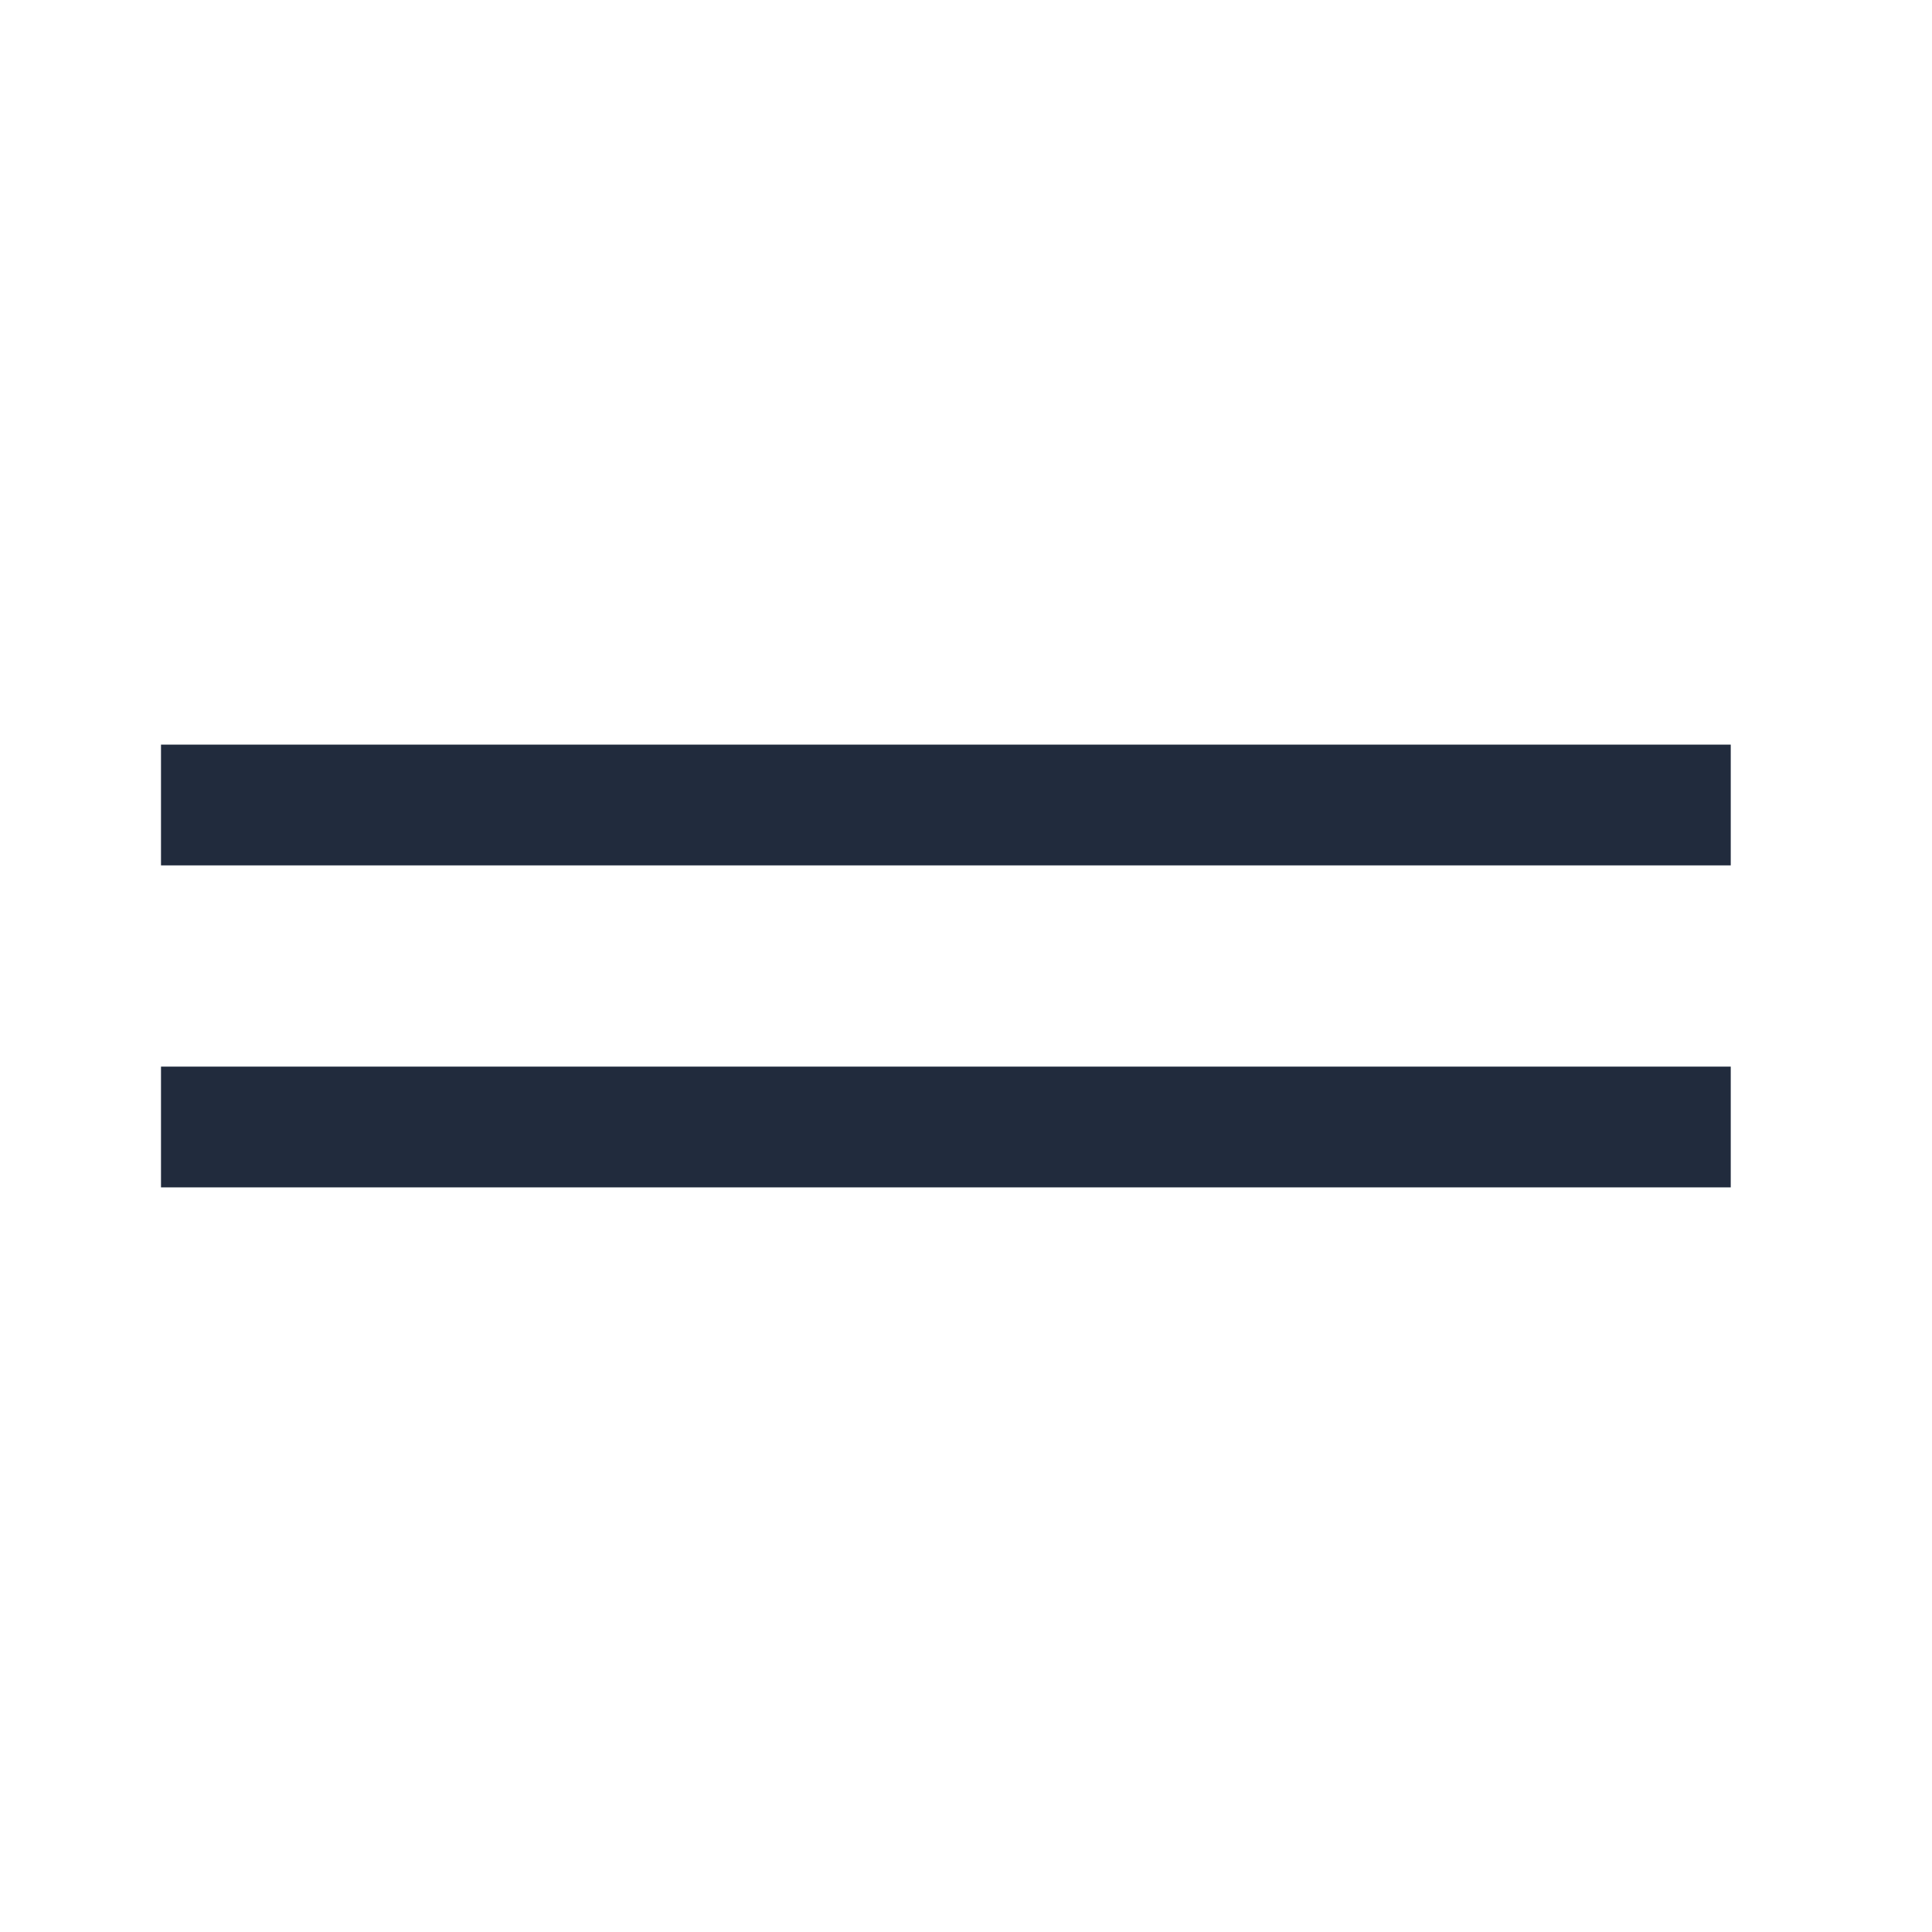
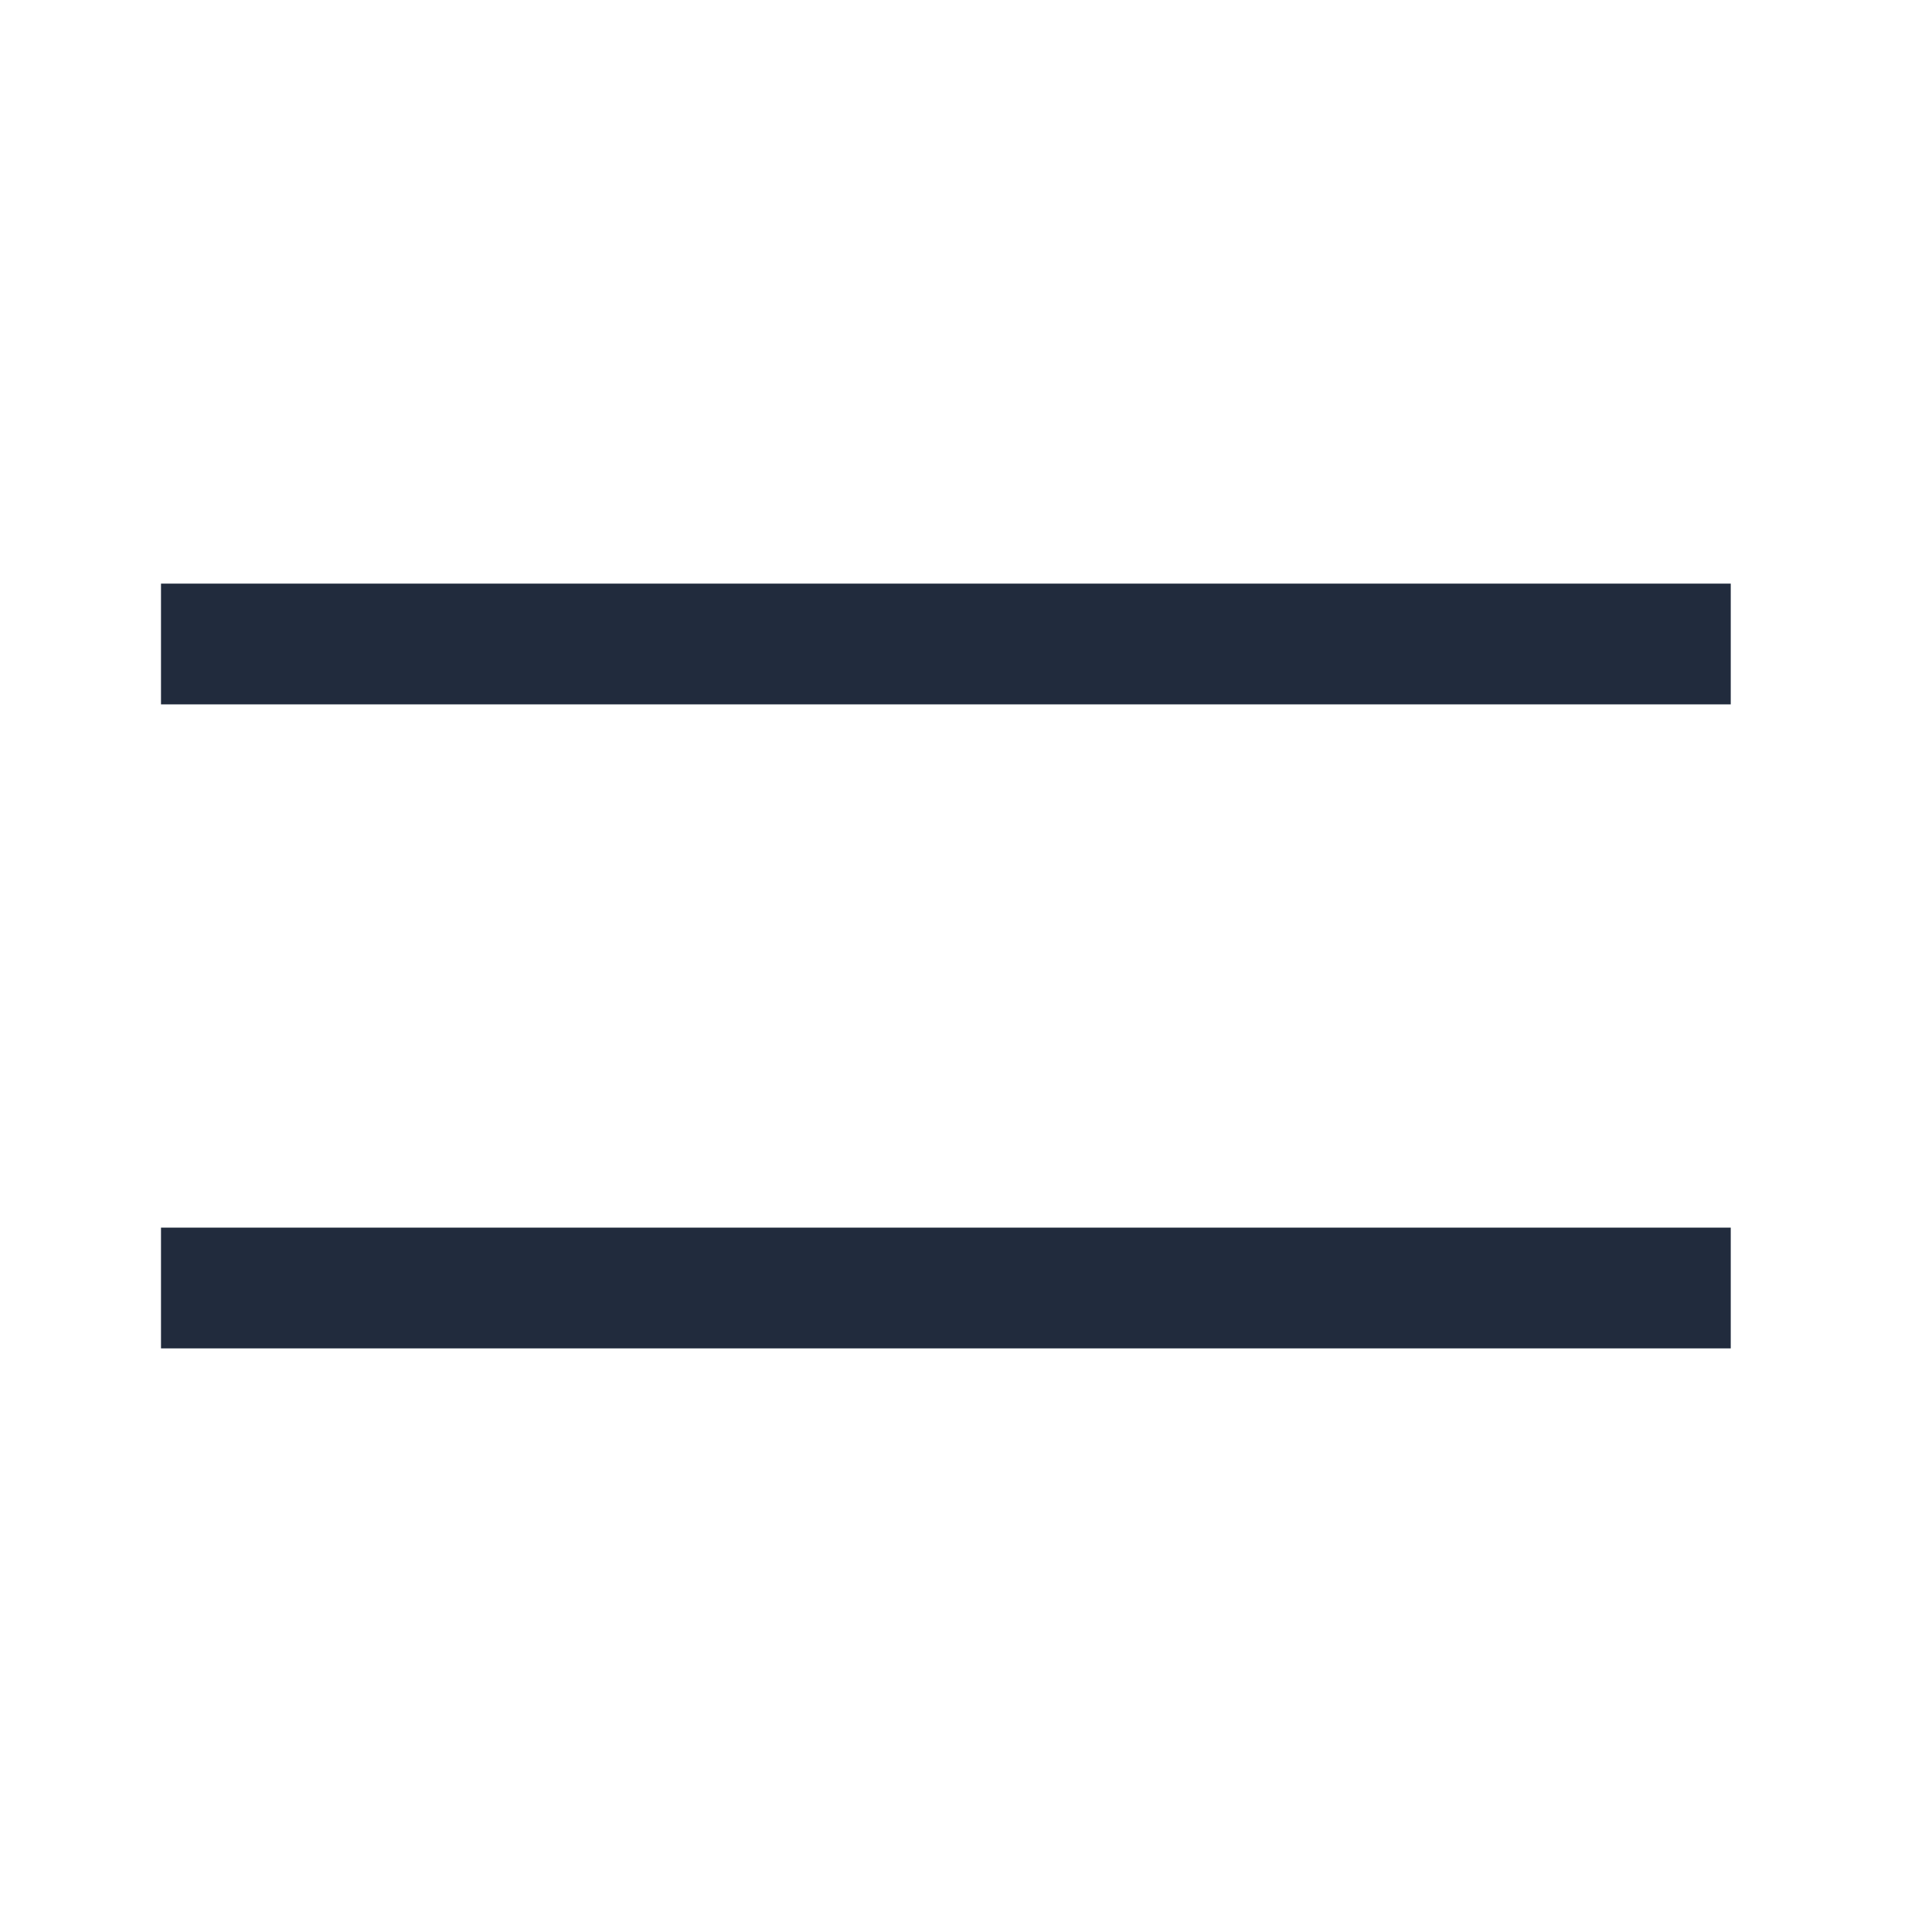
<svg xmlns="http://www.w3.org/2000/svg" width="24" height="24" viewBox="0 0 24 24" fill="none">
-   <path d="M2 14H21.5" stroke="#212B3D" stroke-width="1.5" />
-   <path d="M2 10H21.5" stroke="#212B3D" stroke-width="1.5" />
+   <path d="M2 16H21.5" stroke="#212B3D" stroke-width="1.5" />
+   <path d="M2 8H21.5" stroke="#212B3D" stroke-width="1.5" />
</svg>
